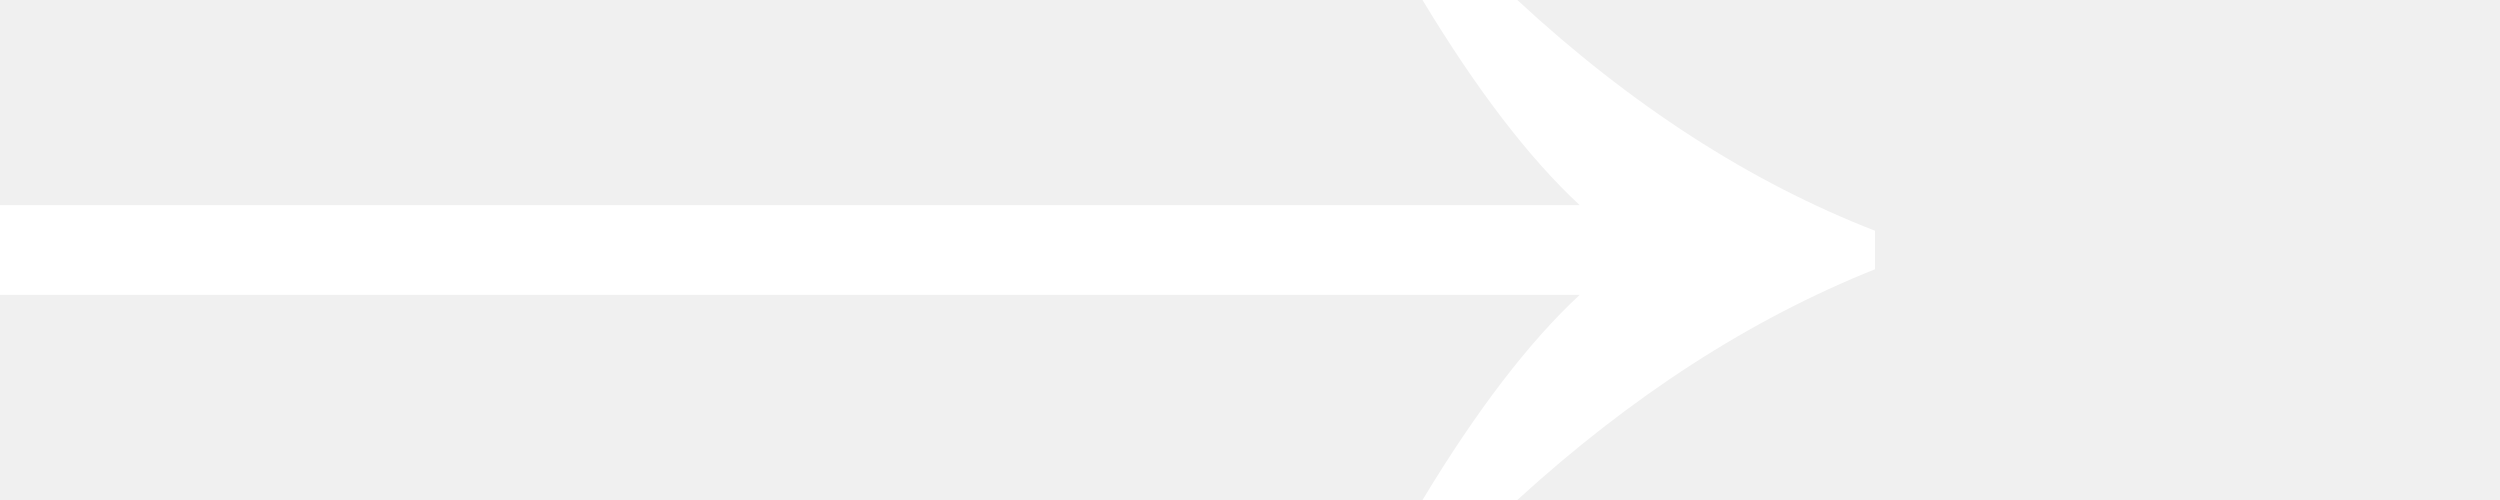
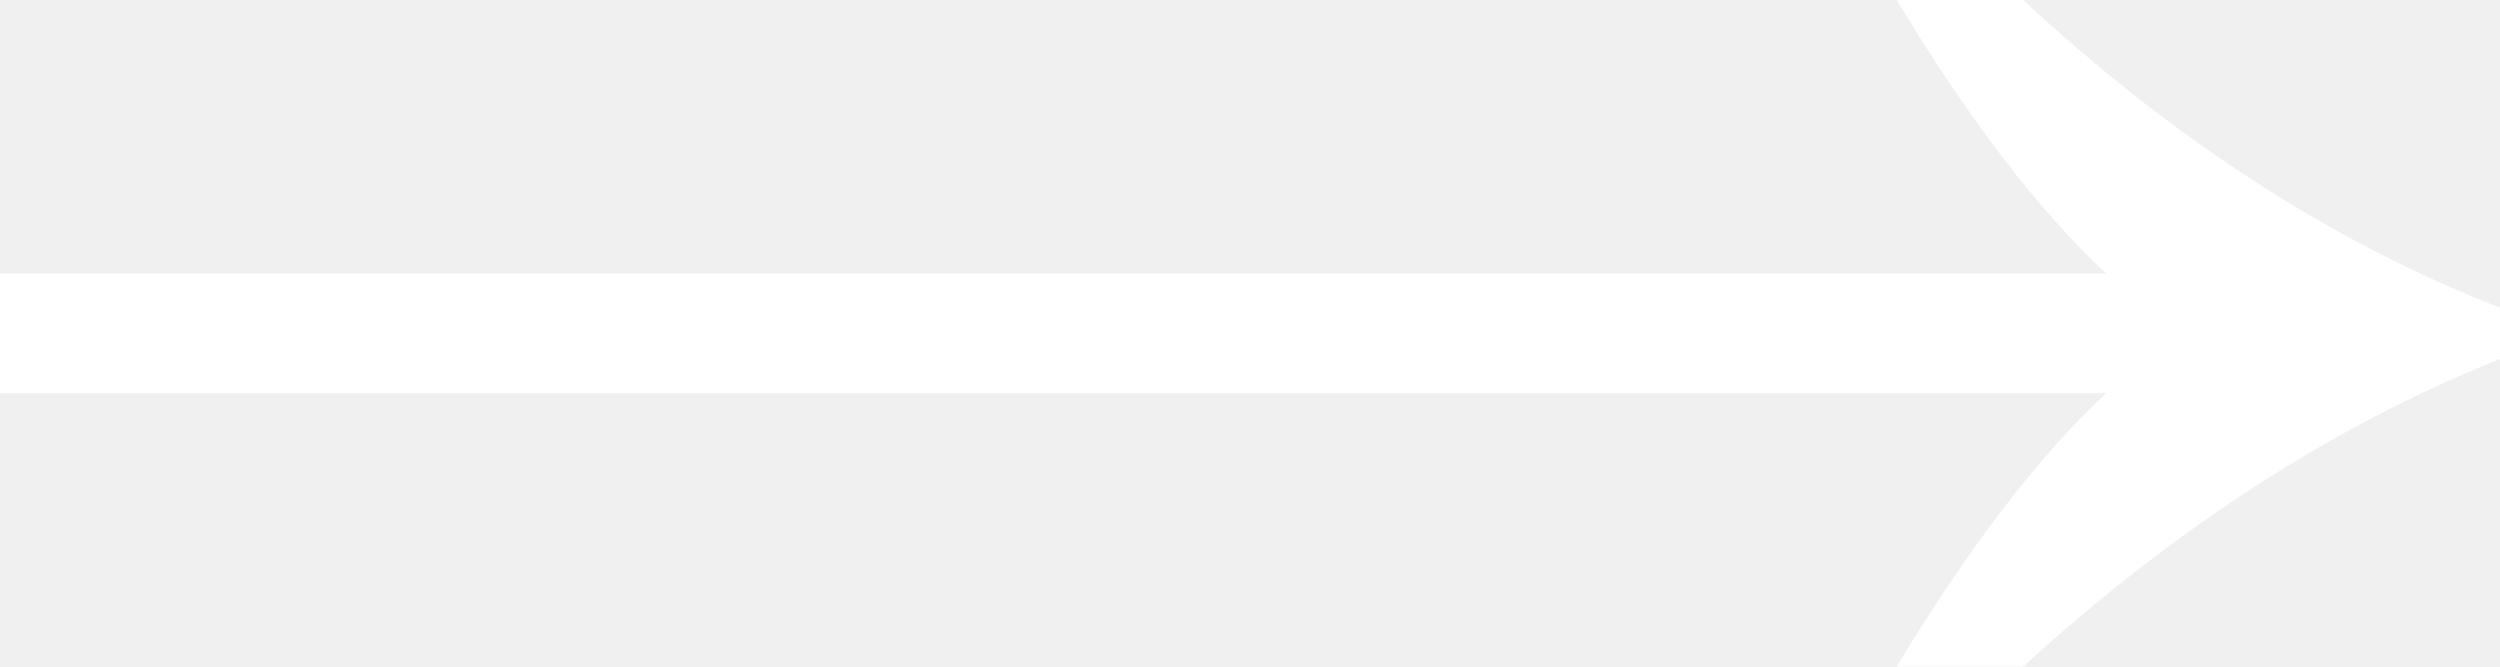
- <svg xmlns="http://www.w3.org/2000/svg" class="carousel-arrow" width="40" height="8" viewBox="0 0 40 8" fill="none">
+ <svg xmlns="http://www.w3.org/2000/svg" class="carousel-arrow" width="30" height="8" viewBox="0 0 30 8" fill="none">
  <path class="svg-path" d="M24.277 1.97284e-06C26.098 1.687 28.006 2.917 30 3.692L30 4.308C28.006 5.105 26.098 6.336 24.277 8L22.76 8C23.627 6.564 24.465 5.47 25.275 4.718L3.48964e-07 4.718L5.01636e-07 3.282L25.275 3.282C24.465 2.53 23.627 1.436 22.76 1.86378e-06L24.277 1.97284e-06Z" fill="white" />
</svg>
